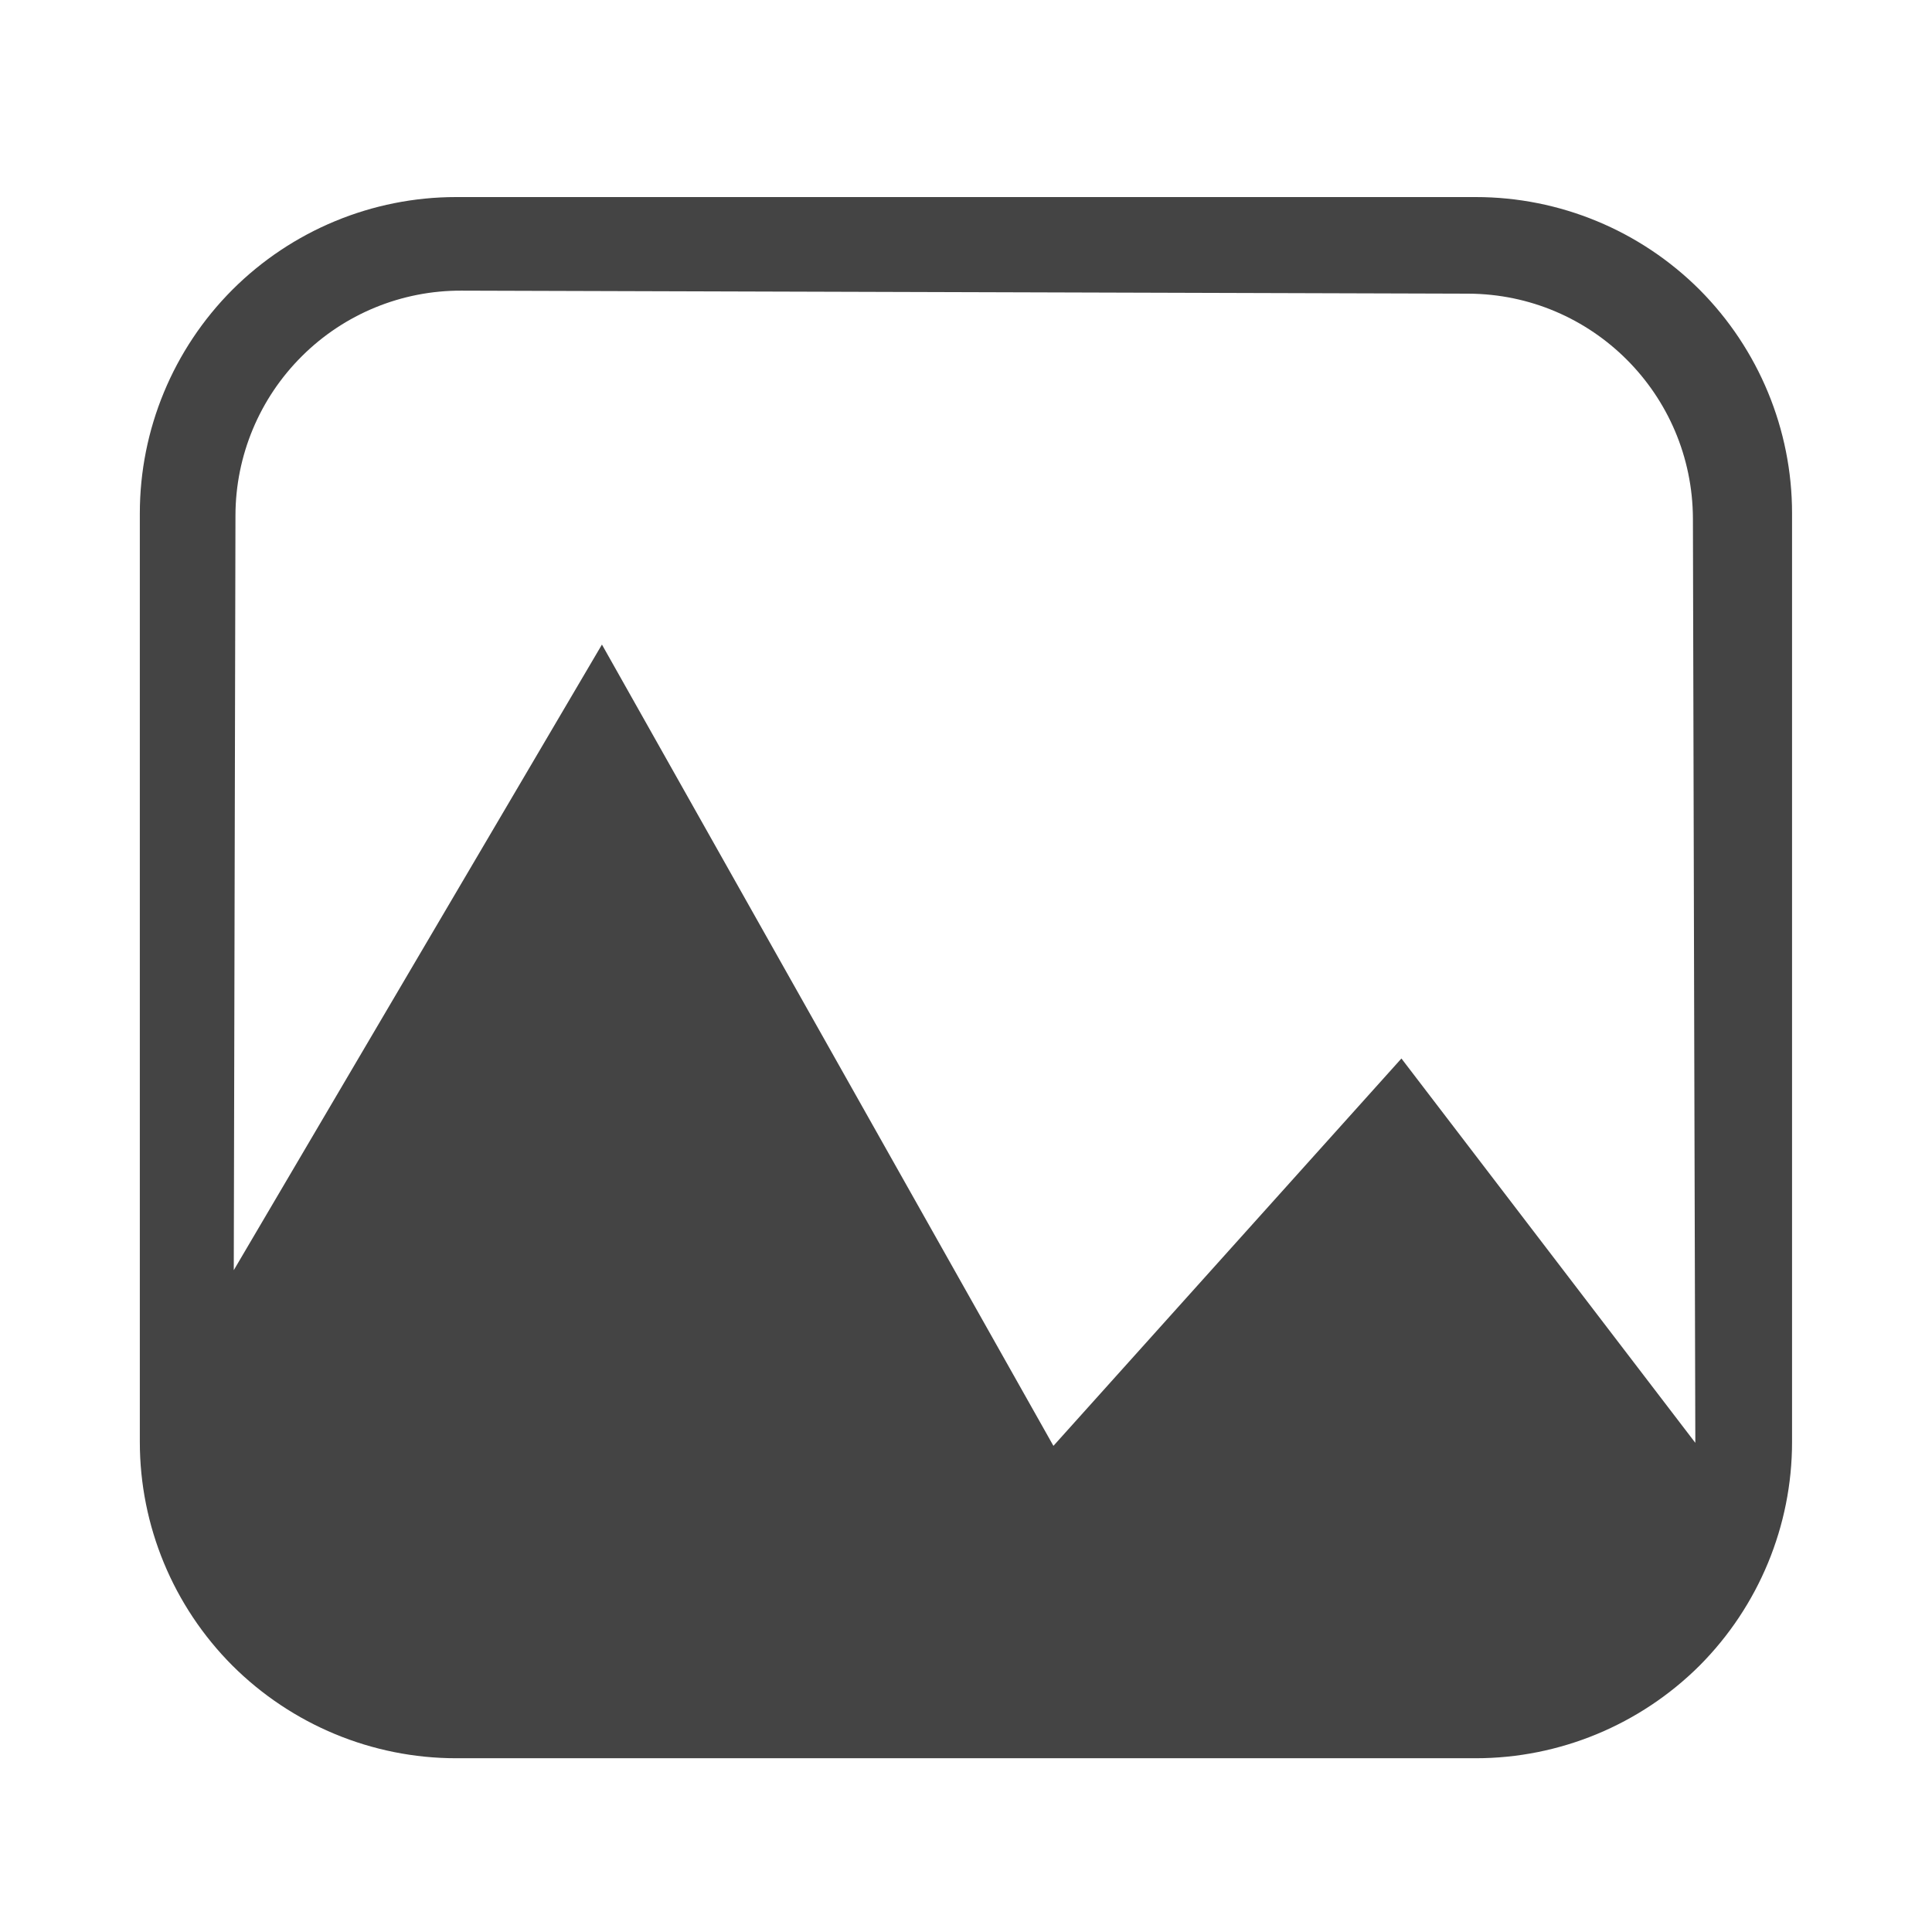
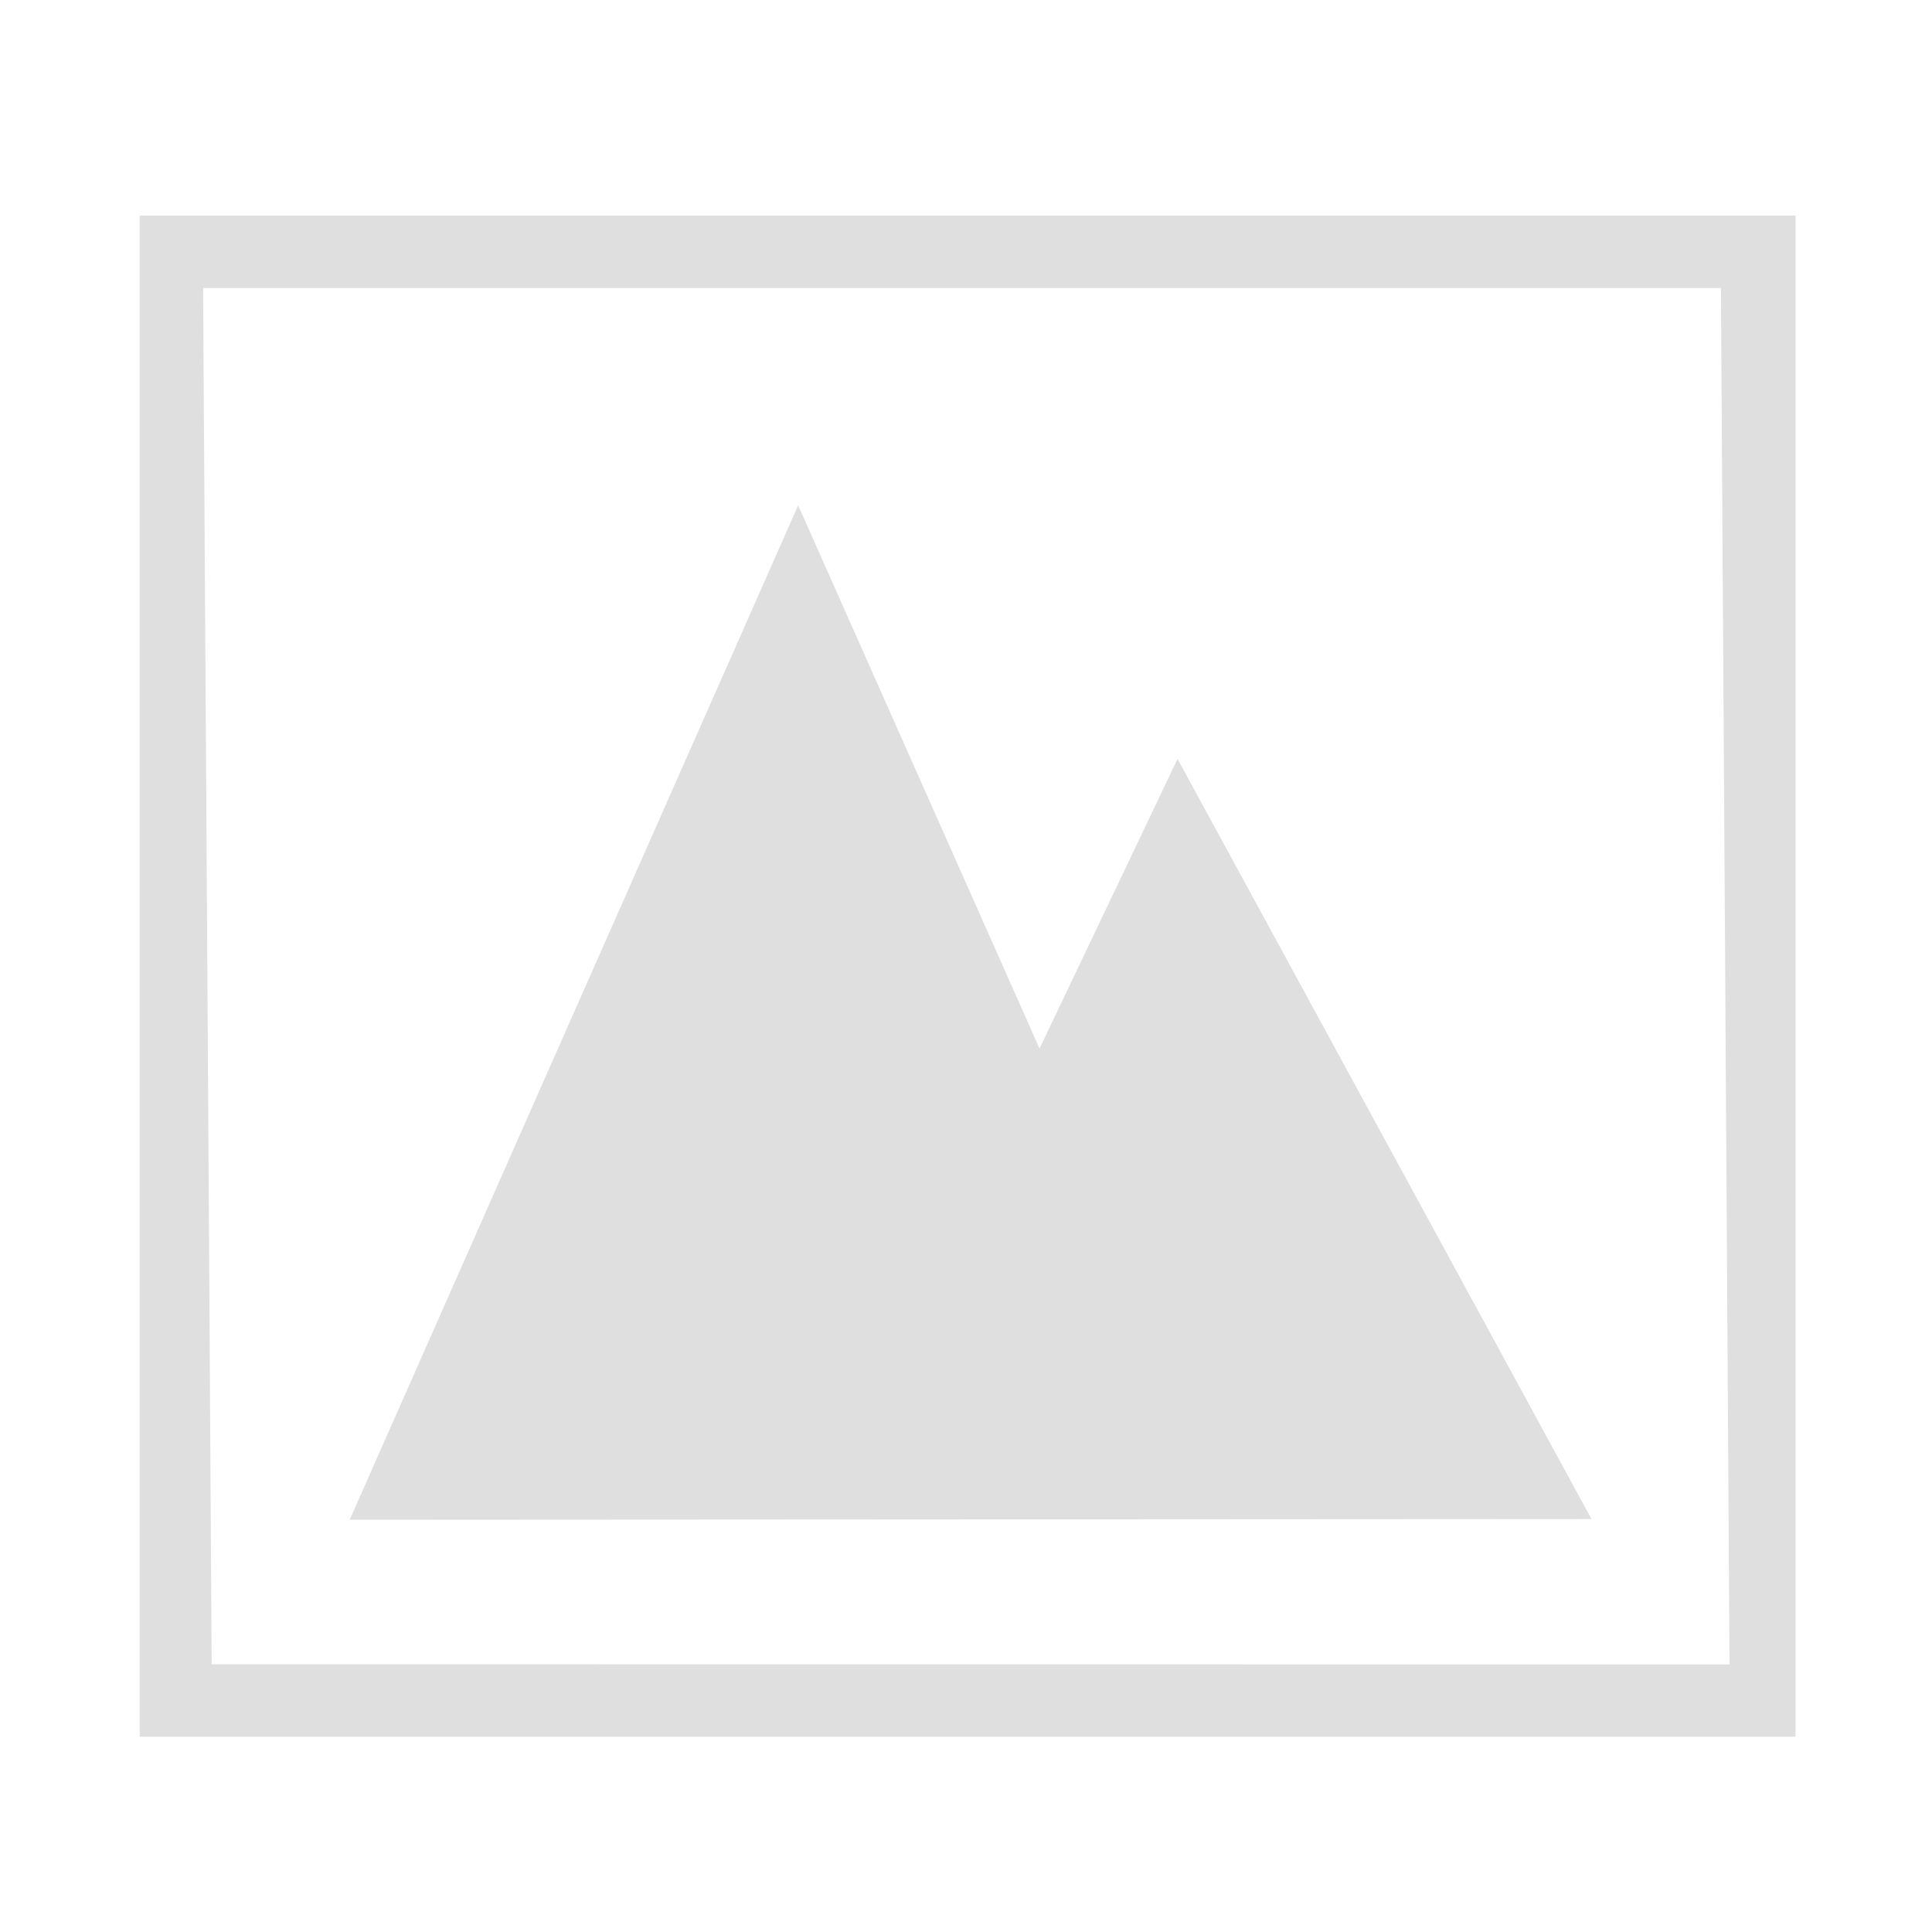
- <svg xmlns="http://www.w3.org/2000/svg" style="clip-rule:evenodd;fill-rule:evenodd;stroke-linejoin:round;stroke-miterlimit:2" version="1.1" viewBox="0 0 16 16">
-   <path d="m12.222 1.632c0.695 0 1.361 0.276 1.853 0.767 0.49 0.492 0.766 1.158 0.766 1.852v7.691c0 0.694-0.276 1.36-0.766 1.852-0.492 0.49-1.159 0.767-1.853 0.767h-8.445c-0.694 0-1.36-0.277-1.852-0.767-0.491-0.492-0.767-1.158-0.767-1.852v-7.691c0-0.694 0.276-1.36 0.767-1.852 0.492-0.491 1.158-0.767 1.852-0.767h8.445zm1.818 10.317c-5e-3 -1.838-0.015-5.451-0.02-7.655-4e-3 -1.027-0.834-1.858-1.86-1.862-2.264-6e-3 -6.07-0.019-8.339-0.025-0.494-2e-3 -0.97 0.193-1.321 0.543-0.351 0.349-0.549 0.823-0.55 1.318-4e-3 1.727-0.01 4.313-0.014 6.251l3.049-5.181 3.739 6.636 2.882-3.208 2.434 3.183z" style="fill-rule:nonzero;fill:rgb(68,68,68)" />
+ <svg xmlns="http://www.w3.org/2000/svg" style="clip-rule:evenodd;fill-rule:evenodd;stroke-linejoin:round;stroke-miterlimit:2" version="1.1" viewBox="0 0 16 16" id="svg4">
+   <defs id="defs8" />
+   <path style="fill:#dfdfdf;fill-opacity:1;stroke-width:0.073" d="M 1.157,14.383 V 1.785 H 14.87 V 14.383 Z M 2.896,12.586 6.61,4.185 8.609,8.684 9.752,6.285 13.18,12.58 Z M 14.323,13.784 14.252,2.385 H 1.682 l 0.071,11.398 z" id="path42" />
</svg>
